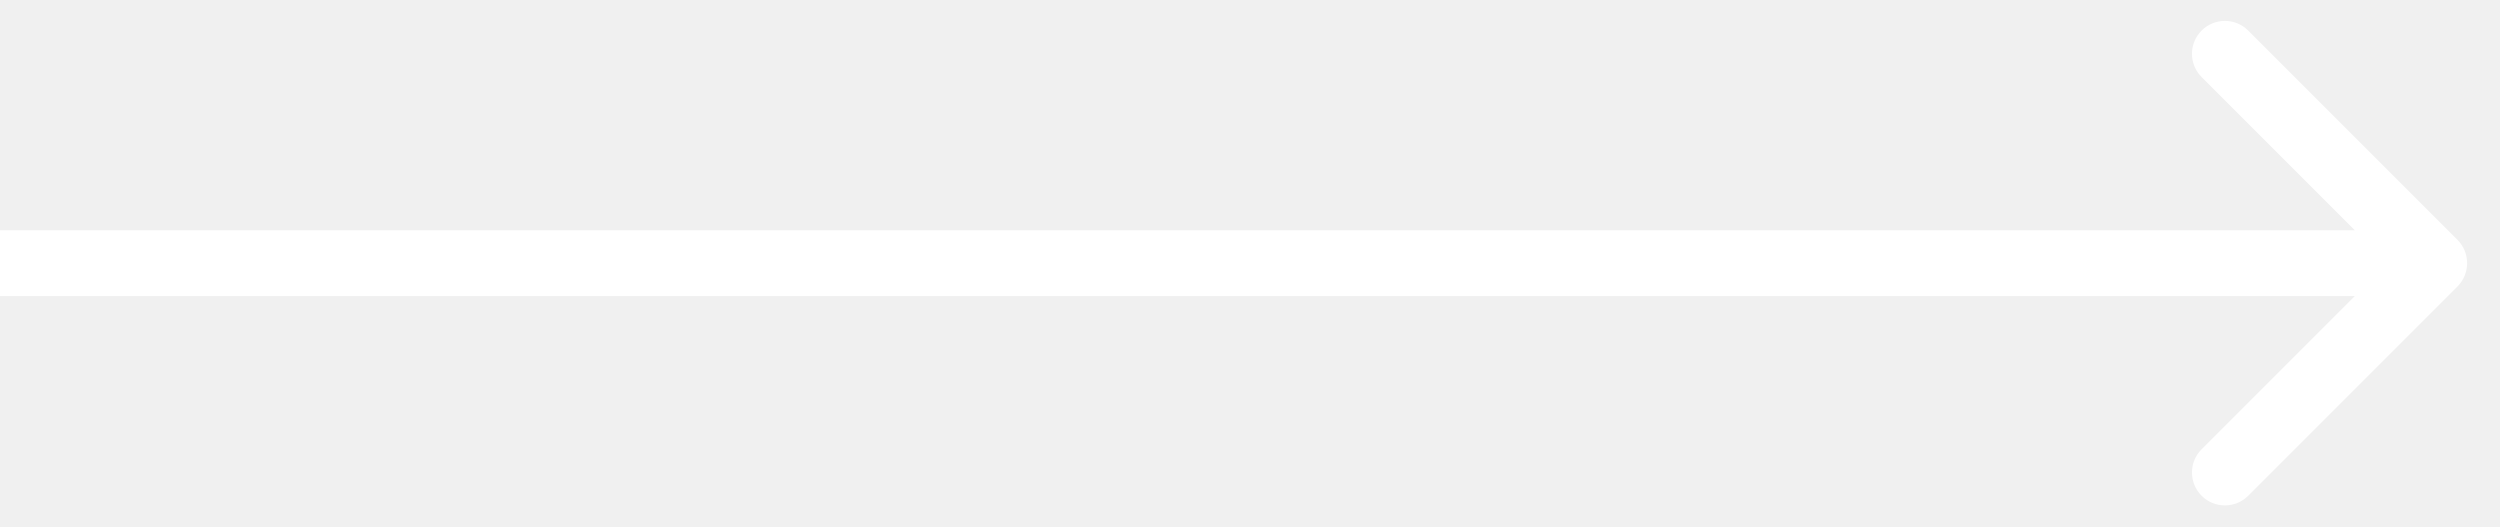
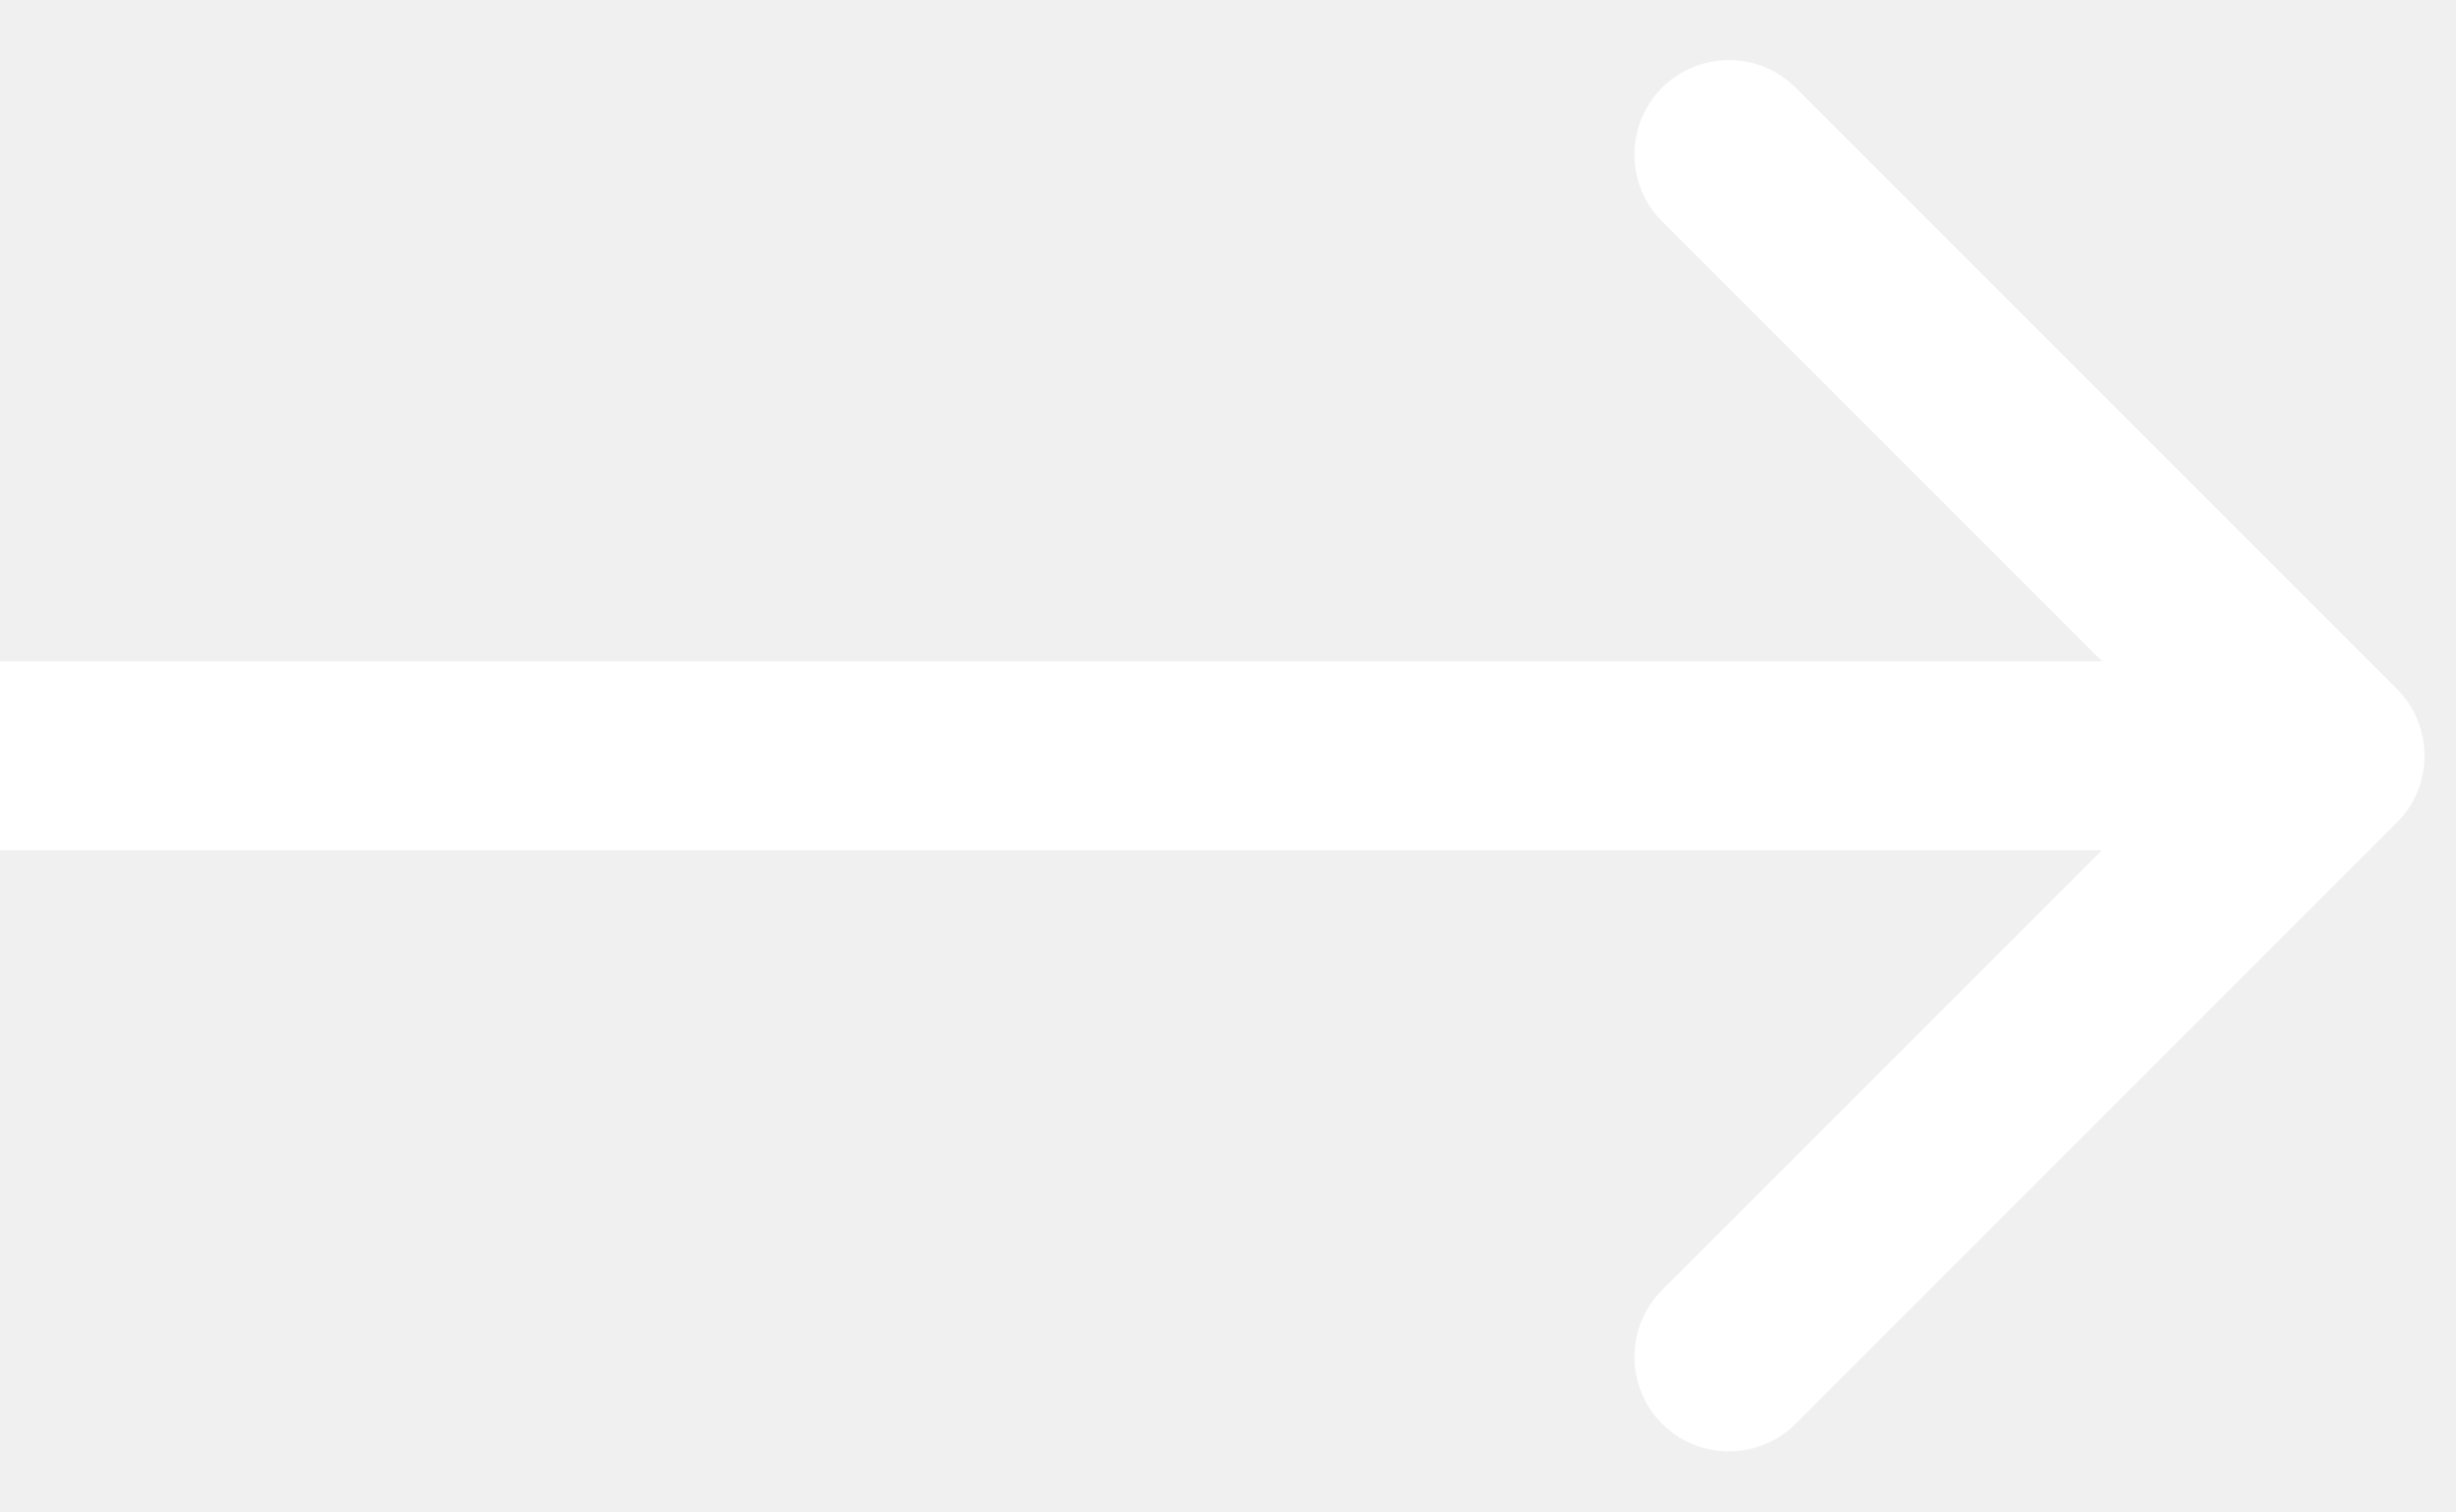
- <svg xmlns="http://www.w3.org/2000/svg" width="38" height="8" viewBox="0 0 38 8" fill="none">
-   <path d="M37.354 4.354C37.549 4.158 37.549 3.842 37.354 3.646L34.172 0.464C33.976 0.269 33.66 0.269 33.465 0.464C33.269 0.66 33.269 0.976 33.465 1.172L36.293 4L33.465 6.828C33.269 7.024 33.269 7.34 33.465 7.536C33.66 7.731 33.976 7.731 34.172 7.536L37.354 4.354ZM0 4.5H37V3.5H0V4.5Z" fill="white" />
+ <svg xmlns="http://www.w3.org/2000/svg" width="39" height="24" viewBox="0 0 39 24" fill="none">
+   <path fill-rule="evenodd" clip-rule="evenodd" d="M28.515 1.393L38.061 10.939C38.646 11.525 38.646 12.475 38.061 13.061L28.515 22.607C27.929 23.192 26.979 23.192 26.393 22.607C25.808 22.021 25.808 21.071 26.393 20.485L33.379 13.5H0V10.5H33.379L26.393 3.515C25.808 2.929 25.808 1.979 26.393 1.393C26.979 0.808 27.929 0.808 28.515 1.393Z" fill="white" />
</svg>
